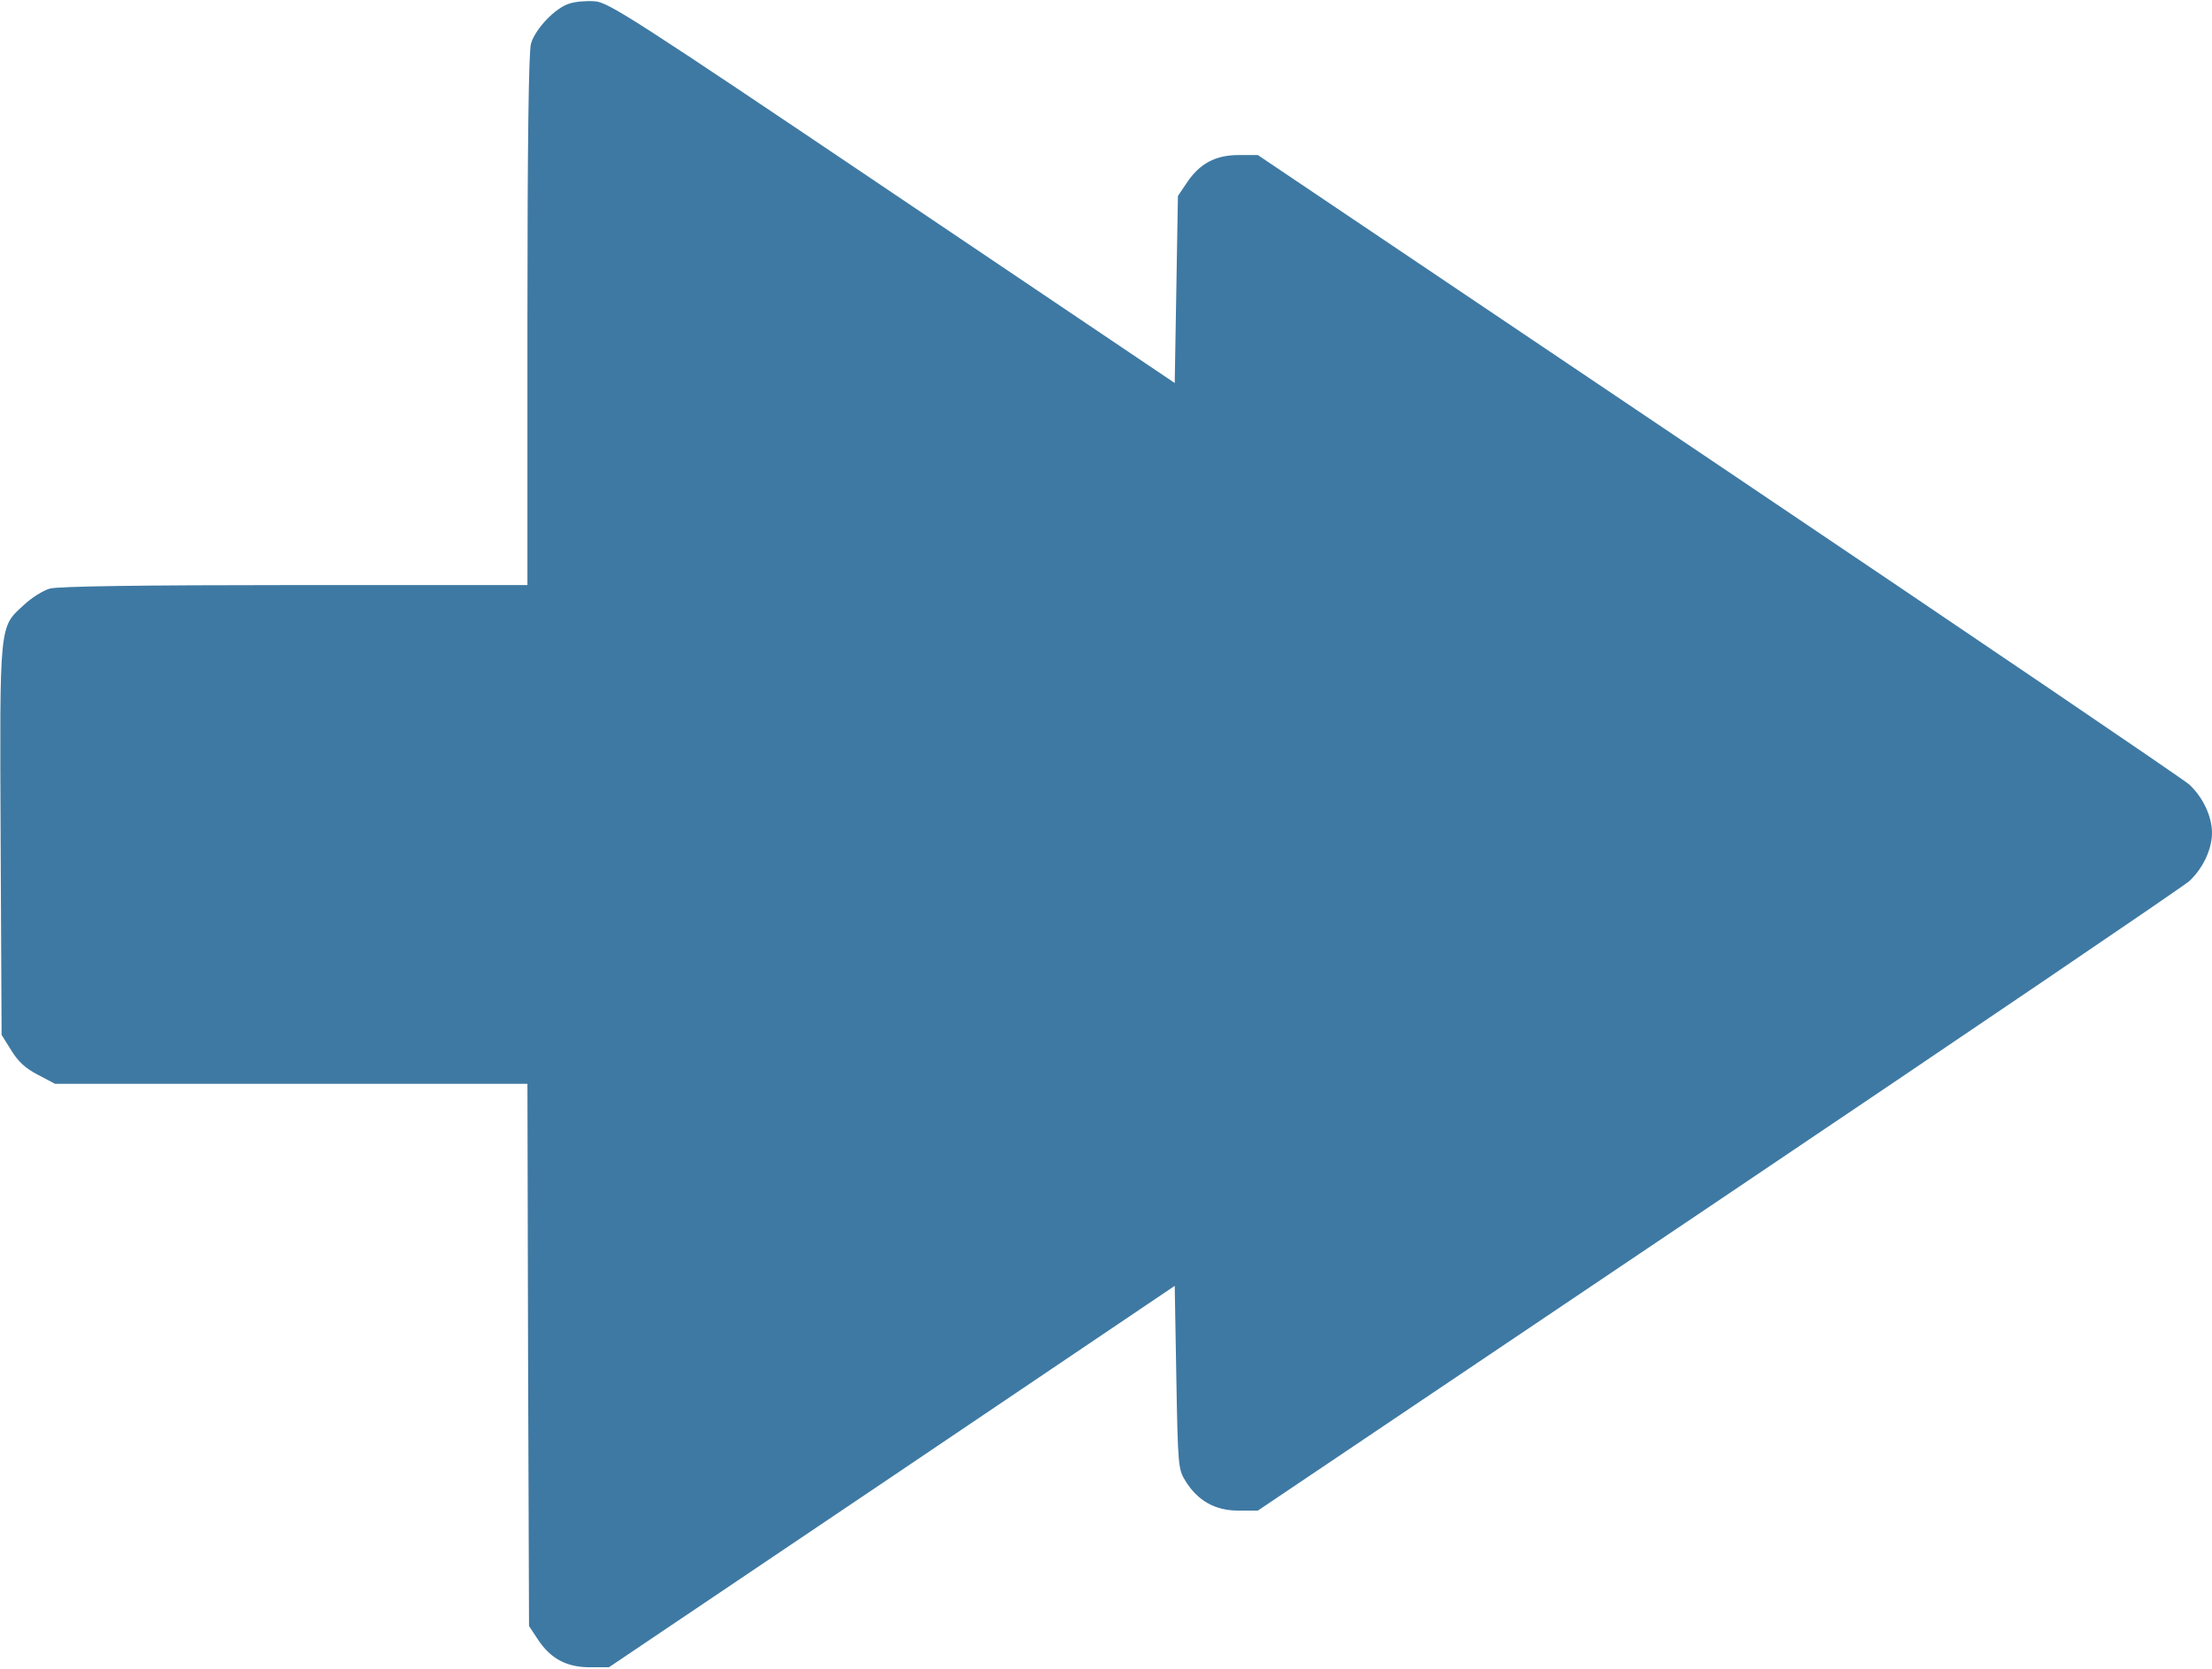
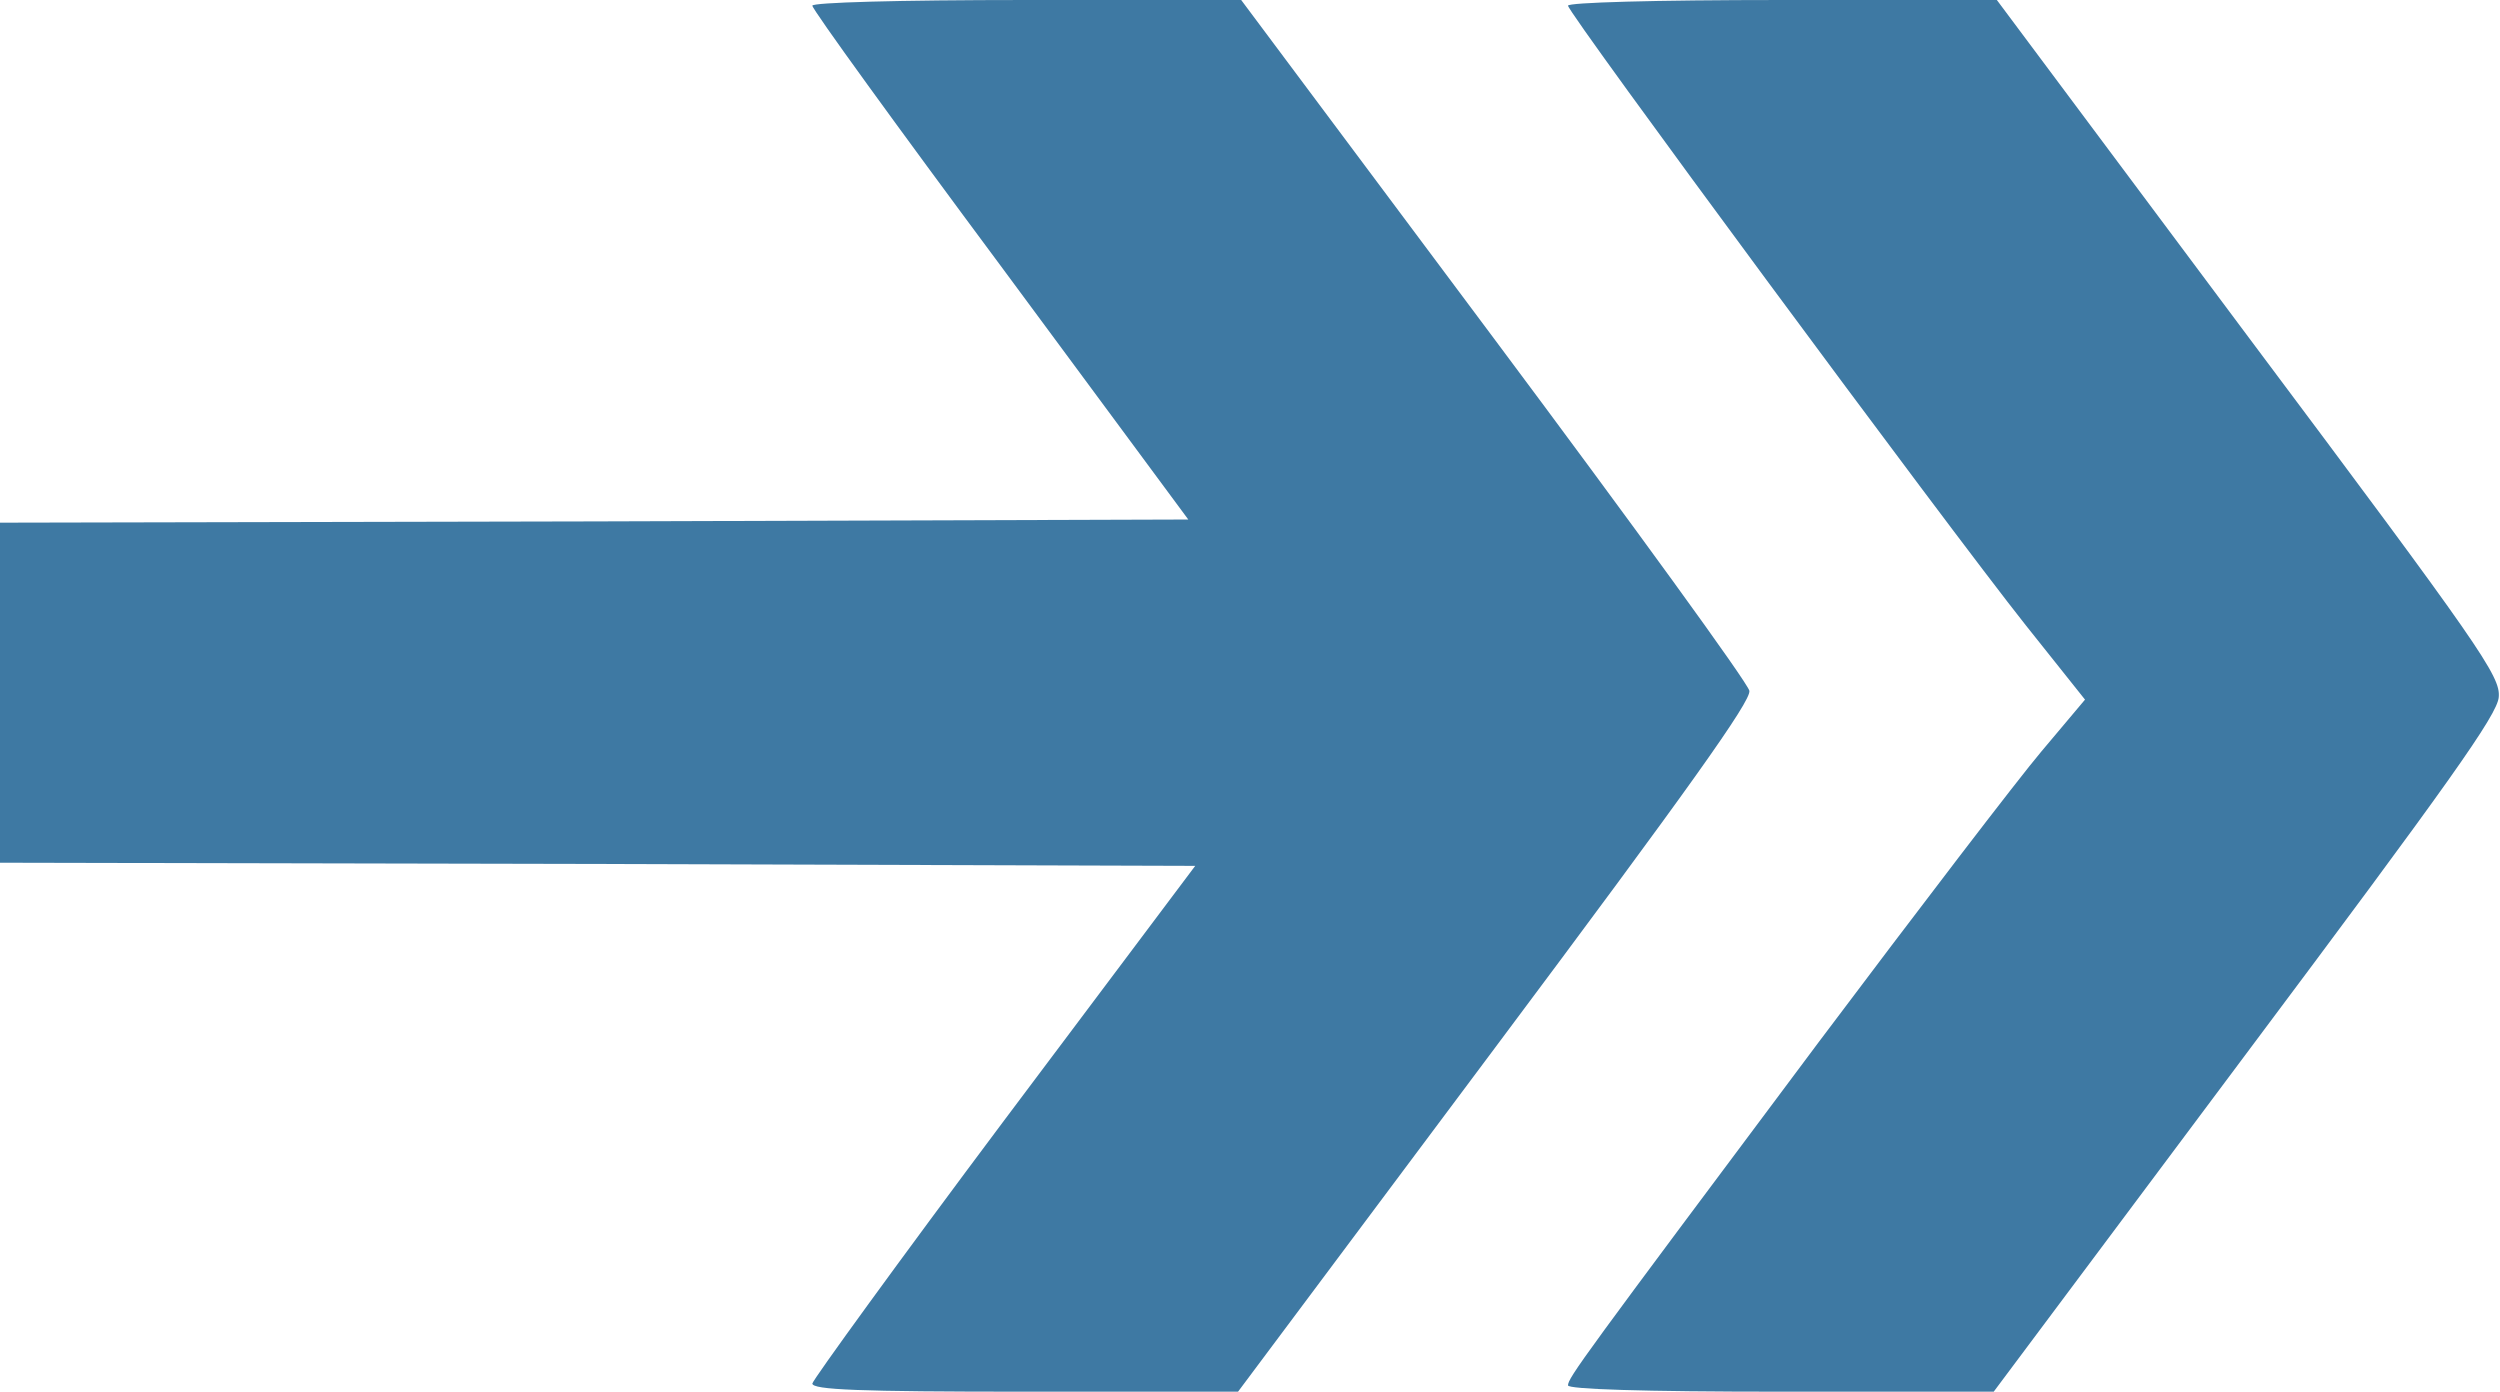
- <svg xmlns="http://www.w3.org/2000/svg" version="1.0" width="692pt" height="522pt" viewBox="0 0 692 522" preserveAspectRatio="xMidYMid meet">
-   <g transform="translate(0,522) scale(0.1,-0.1)" fill="#3E79A3" stroke="none">
-     <path d="M1782 5209 c-45 -13 -108 -80 -121 -126 -7 -25 -11 -314 -11 -865 l0 -828 -727 0 c-487 0 -741 -4 -767 -11 -21 -6 -58 -29 -81 -51 -78 -71 -76 -53 -73 -740 l3 -605 30 -48 c22 -36 45 -57 84 -77 l53 -28 739 0 739 0 2 -848 3 -848 27 -41 c40 -61 90 -88 163 -88 l60 0 885 596 885 597 5 -287 c5 -279 6 -287 29 -324 38 -61 92 -92 165 -92 l61 0 1440 969 c792 533 1455 983 1474 1000 42 39 71 99 71 151 0 52 -29 112 -71 151 -19 17 -682 467 -1474 1000 l-1440 969 -60 0 c-73 0 -123 -27 -163 -88 l-27 -40 -5 -293 -5 -292 -885 596 c-809 545 -888 596 -930 598 -25 2 -60 -1 -78 -7z" />
+ <svg xmlns="http://www.w3.org/2000/svg" version="1.0" width="397pt" height="221pt" viewBox="0 0 397 221" preserveAspectRatio="xMidYMid meet">
+   <g transform="translate(0,221) scale(0.1,-0.1)" fill="#3E79A3" stroke="none">
+     <path d="M1290 2201 c0 -6 134 -191 299 -413 l298 -403 -943 -3 -944 -2 0 -270 0 -270 949 -2 949 -3 -304 -405 c-167 -223 -303 -411 -304 -417 0 -10 74 -13 338 -13 l338 0 408 546 c308 412 407 551 404 567 -2 12 -185 264 -406 560 l-401 537 -341 0 c-206 0 -340 -4 -340 -9z" />
+     <path d="M2490 2201 c0 -12 600 -824 727 -984 l94 -118 -69 -82 c-38 -45 -197 -253 -354 -462 -376 -503 -398 -533 -398 -545 0 -6 117 -10 338 -10 l338 0 399 534 c324 433 401 541 403 569 3 33 -28 78 -397 571 l-400 536 -341 0 c-205 0 -340 -4 -340 -9z" />
  </g>
</svg>
